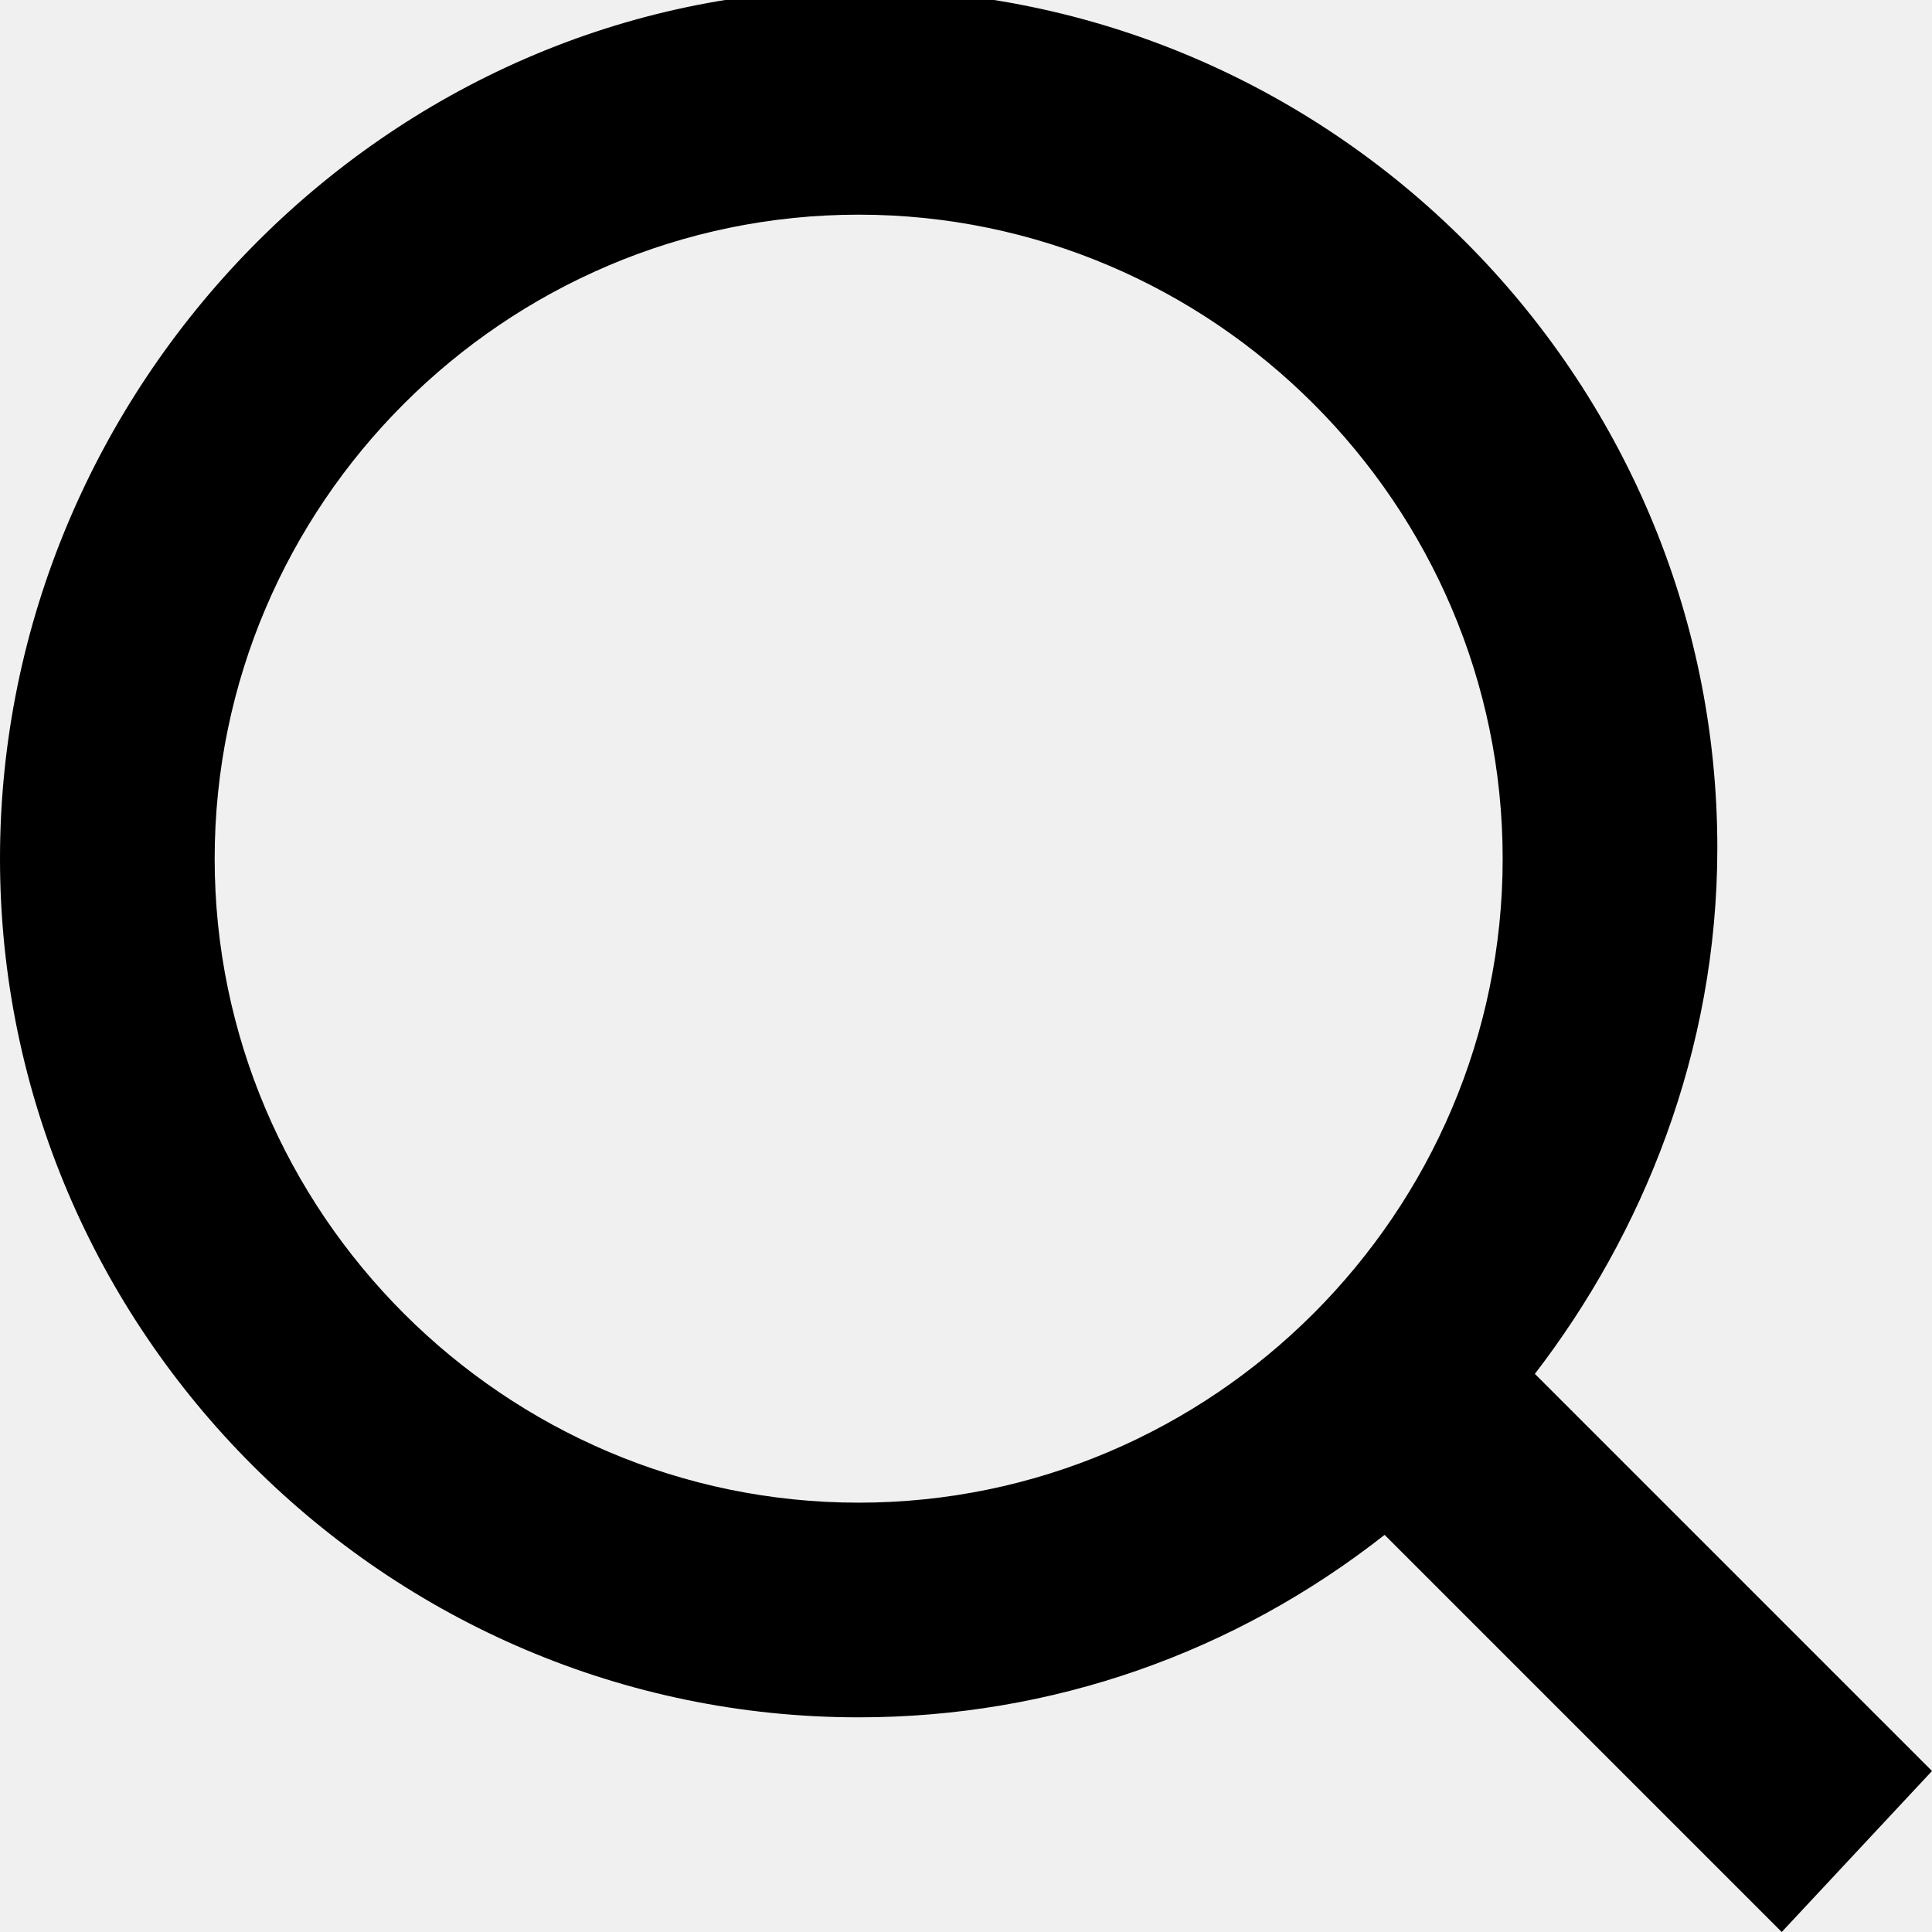
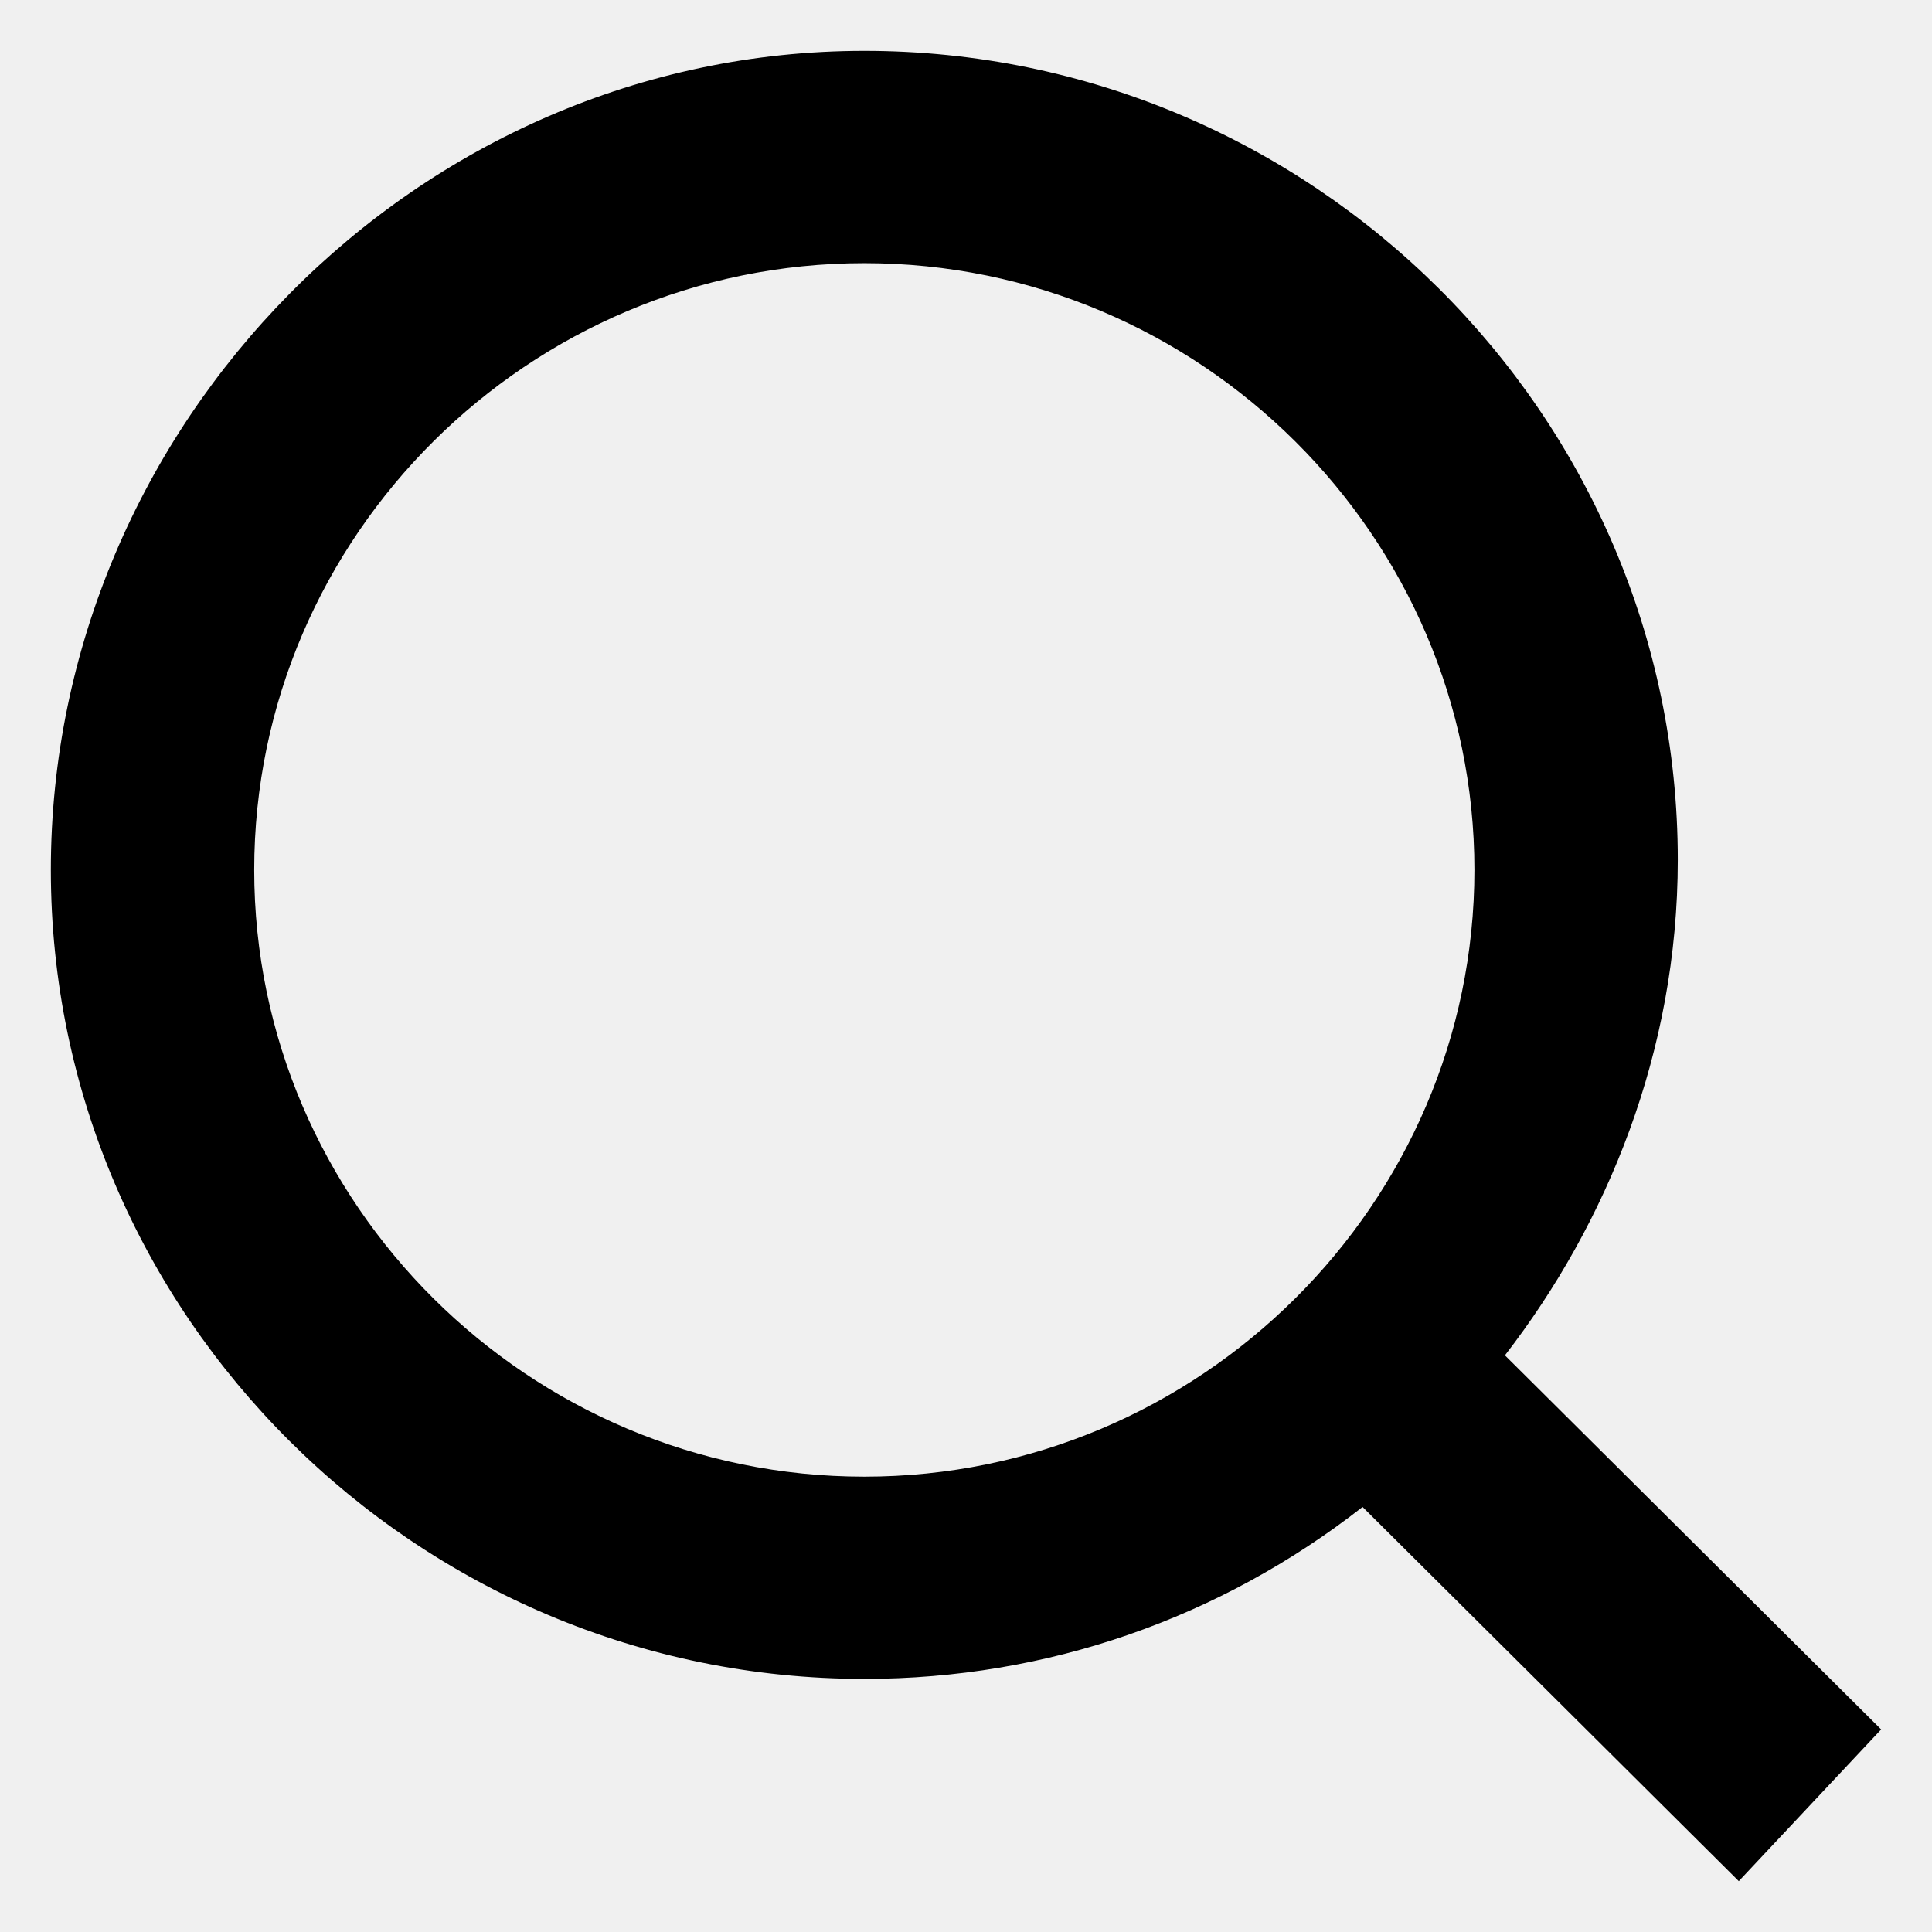
- <svg xmlns="http://www.w3.org/2000/svg" width="18" height="18" fill="none">
-   <g clip-path="url(#a)">
-     <path d="m18 16.5-3.7-3.7c1-1.3 1.7-3 1.7-4.9 0-4.4-3.6-8-8-8S0 3.6 0 8c0 4.4 3.6 8 8 8 1.8 0 3.5-.6 4.9-1.7l3.7 3.7 1.4-1.5ZM8 14c-3.3 0-6-2.7-6-6s2.7-6 6-6 6 2.7 6 6-2.7 6-6 6Z" fill="#000" />
-   </g>
-   <defs>
-     <clipPath id="a">
-       <path fill="#fff" d="M0 0h18v18H0z" />
-     </clipPath>
-   </defs>
+ <svg xmlns="http://www.w3.org/2000/svg" width="19" height="19" viewBox="0 0 19 19" fill="none">
+   <path d="M18.5 17.008L14.8 13.329C15.8 12.036 16.5 10.345 16.5 8.456C16.5 4.08 12.9 0.5 8.5 0.5C4.1 0.5 0.5 4.18 0.5 8.555C0.5 12.931 4.1 16.511 8.5 16.511C10.3 16.511 12 15.914 13.4 14.82L17.1 18.5L18.5 17.008ZM8.5 14.522C5.2 14.522 2.5 11.837 2.5 8.555C2.5 5.273 5.2 2.588 8.5 2.588C11.8 2.588 14.5 5.273 14.5 8.555C14.5 11.837 11.8 14.522 8.5 14.522Z" fill="black" />
</svg>
